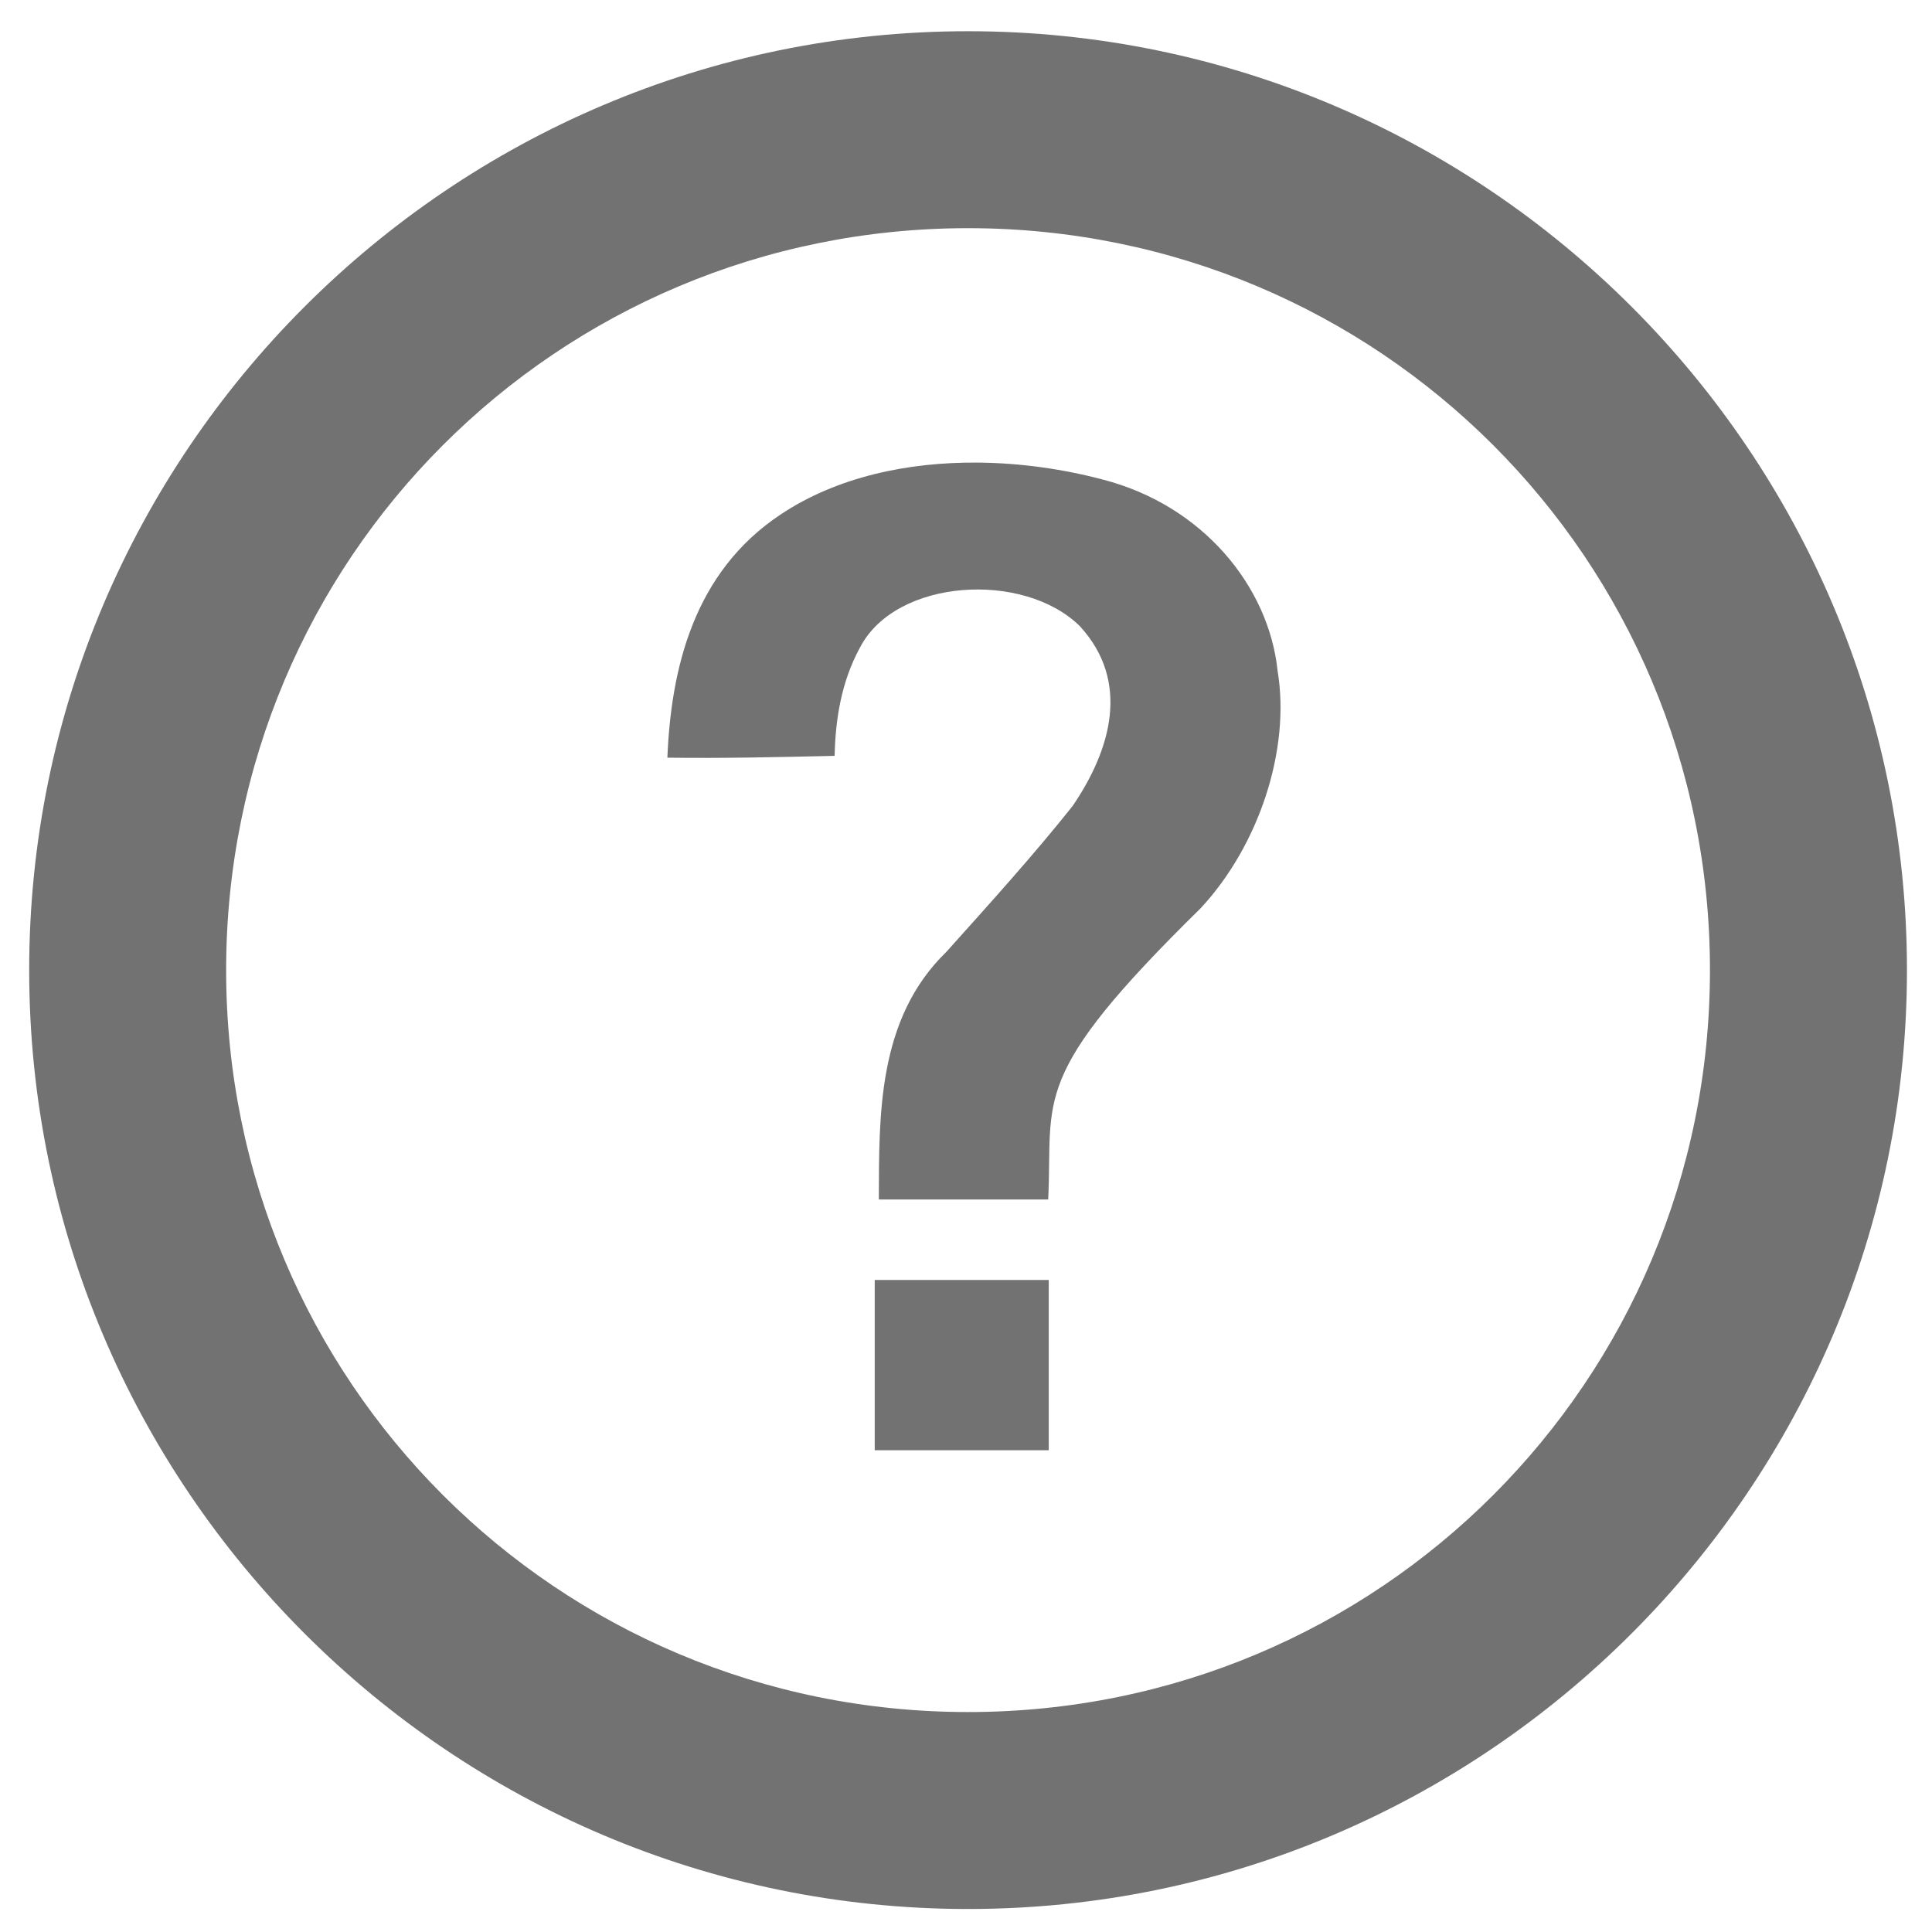
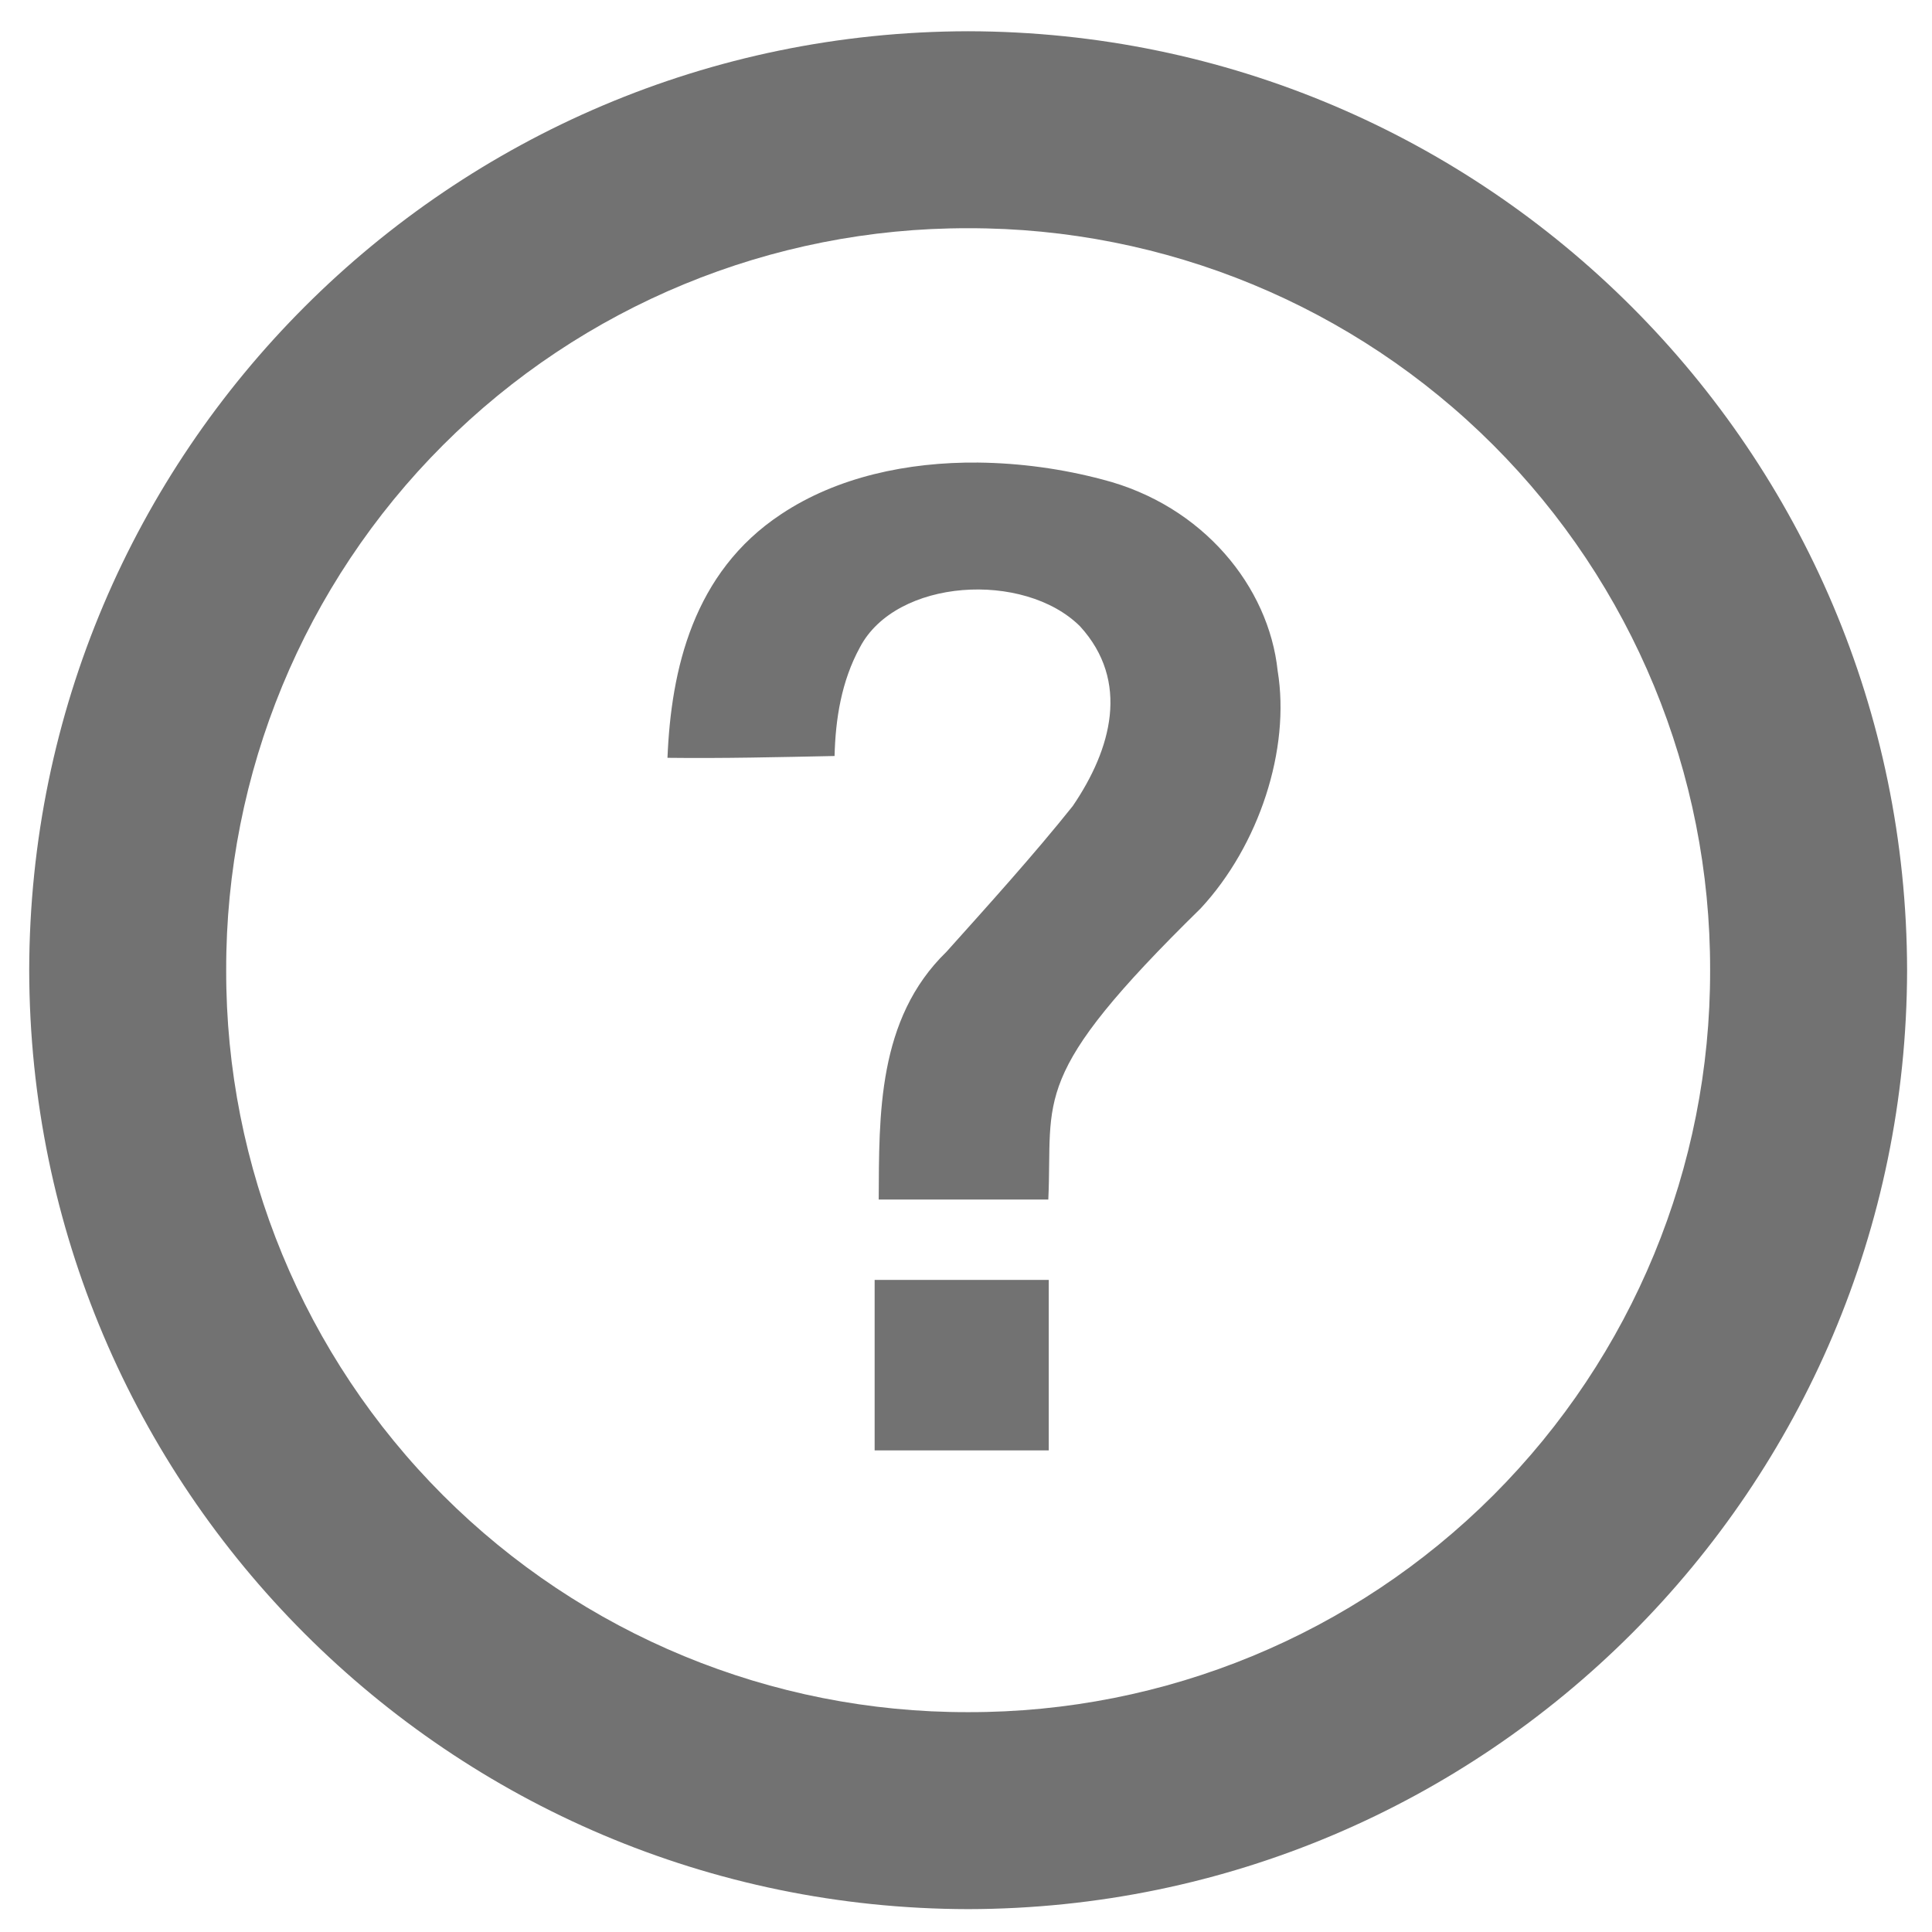
- <svg xmlns="http://www.w3.org/2000/svg" version="1.1" viewBox="0 0 85.333 85.333">
-   <path d="m42.758 1.379c-22.851 1e-7 -41.469 18.618-41.469 41.469 0 22.851 18.618 41.469 41.469 41.469 22.851 0 41.469-18.618 41.469-41.469 0-22.851-18.618-41.469-41.469-41.469zm0 8.699c18.149 0 32.768 14.62 32.768 32.77 0 18.149-14.618 32.77-32.768 32.77-18.149 0-32.77-14.62-32.77-32.77 0-18.149 14.62-32.77 32.77-32.77zm0.445 10.354c-3.125-0.029-6.239 0.641-8.705 2.279-3.886 2.567-4.861 6.871-5.021 10.754 2.462 0.035 4.926-0.026 7.387-0.08 0.035-1.63 0.302-3.29 1.121-4.787 1.59-3.061 7.247-3.386 9.717-0.934 2.222 2.429 1.387 5.422-0.326 7.934-1.683 2.123-3.744 4.402-5.574 6.441-3.062 2.974-2.97 7.227-2.986 10.941h7.481c0.219-4.546-0.878-5.393 6.734-12.865 2.583-2.778 3.975-7.021 3.398-10.486-0.386-3.723-3.303-7.311-7.725-8.449-1.746-0.462-3.625-0.731-5.5-0.748zm-4.568 36.102v7.521h7.686v-7.521h-7.686z" fill="#727272" stroke-width="1.672" />
+ <svg xmlns="http://www.w3.org/2000/svg" viewBox="0 0 85.33 85.33">
+   <path d="M42.76 1.38A41.54 41.54 0 0 0 1.29 42.85a41.54 41.54 0 0 0 41.47 41.47 41.54 41.54 0 0 0 41.47-41.47A41.54 41.54 0 0 0 42.76 1.38zm0 8.7a32.7 32.7 0 0 1 32.77 32.77 32.7 32.7 0 0 1-32.77 32.77A32.7 32.7 0 0 1 9.99 42.85a32.7 32.7 0 0 1 32.77-32.77zm.44 10.35c-3.12-.03-6.24.64-8.7 2.28-3.89 2.57-4.86 6.87-5.02 10.76 2.46.03 4.92-.03 7.38-.08.04-1.63.3-3.3 1.12-4.8 1.6-3.05 7.25-3.38 9.72-.93 2.22 2.43 1.39 5.43-.32 7.94-1.69 2.12-3.75 4.4-5.58 6.44-3.06 2.97-2.97 7.23-2.99 10.94h7.49c.21-4.54-.88-5.4 6.73-12.86 2.58-2.78 3.97-7.03 3.4-10.49-.39-3.72-3.3-7.31-7.73-8.45a22.52 22.52 0 0 0-5.5-.75zm-4.57 36.1v7.53h7.69v-7.53h-7.69z" fill="#727272" />
</svg>
